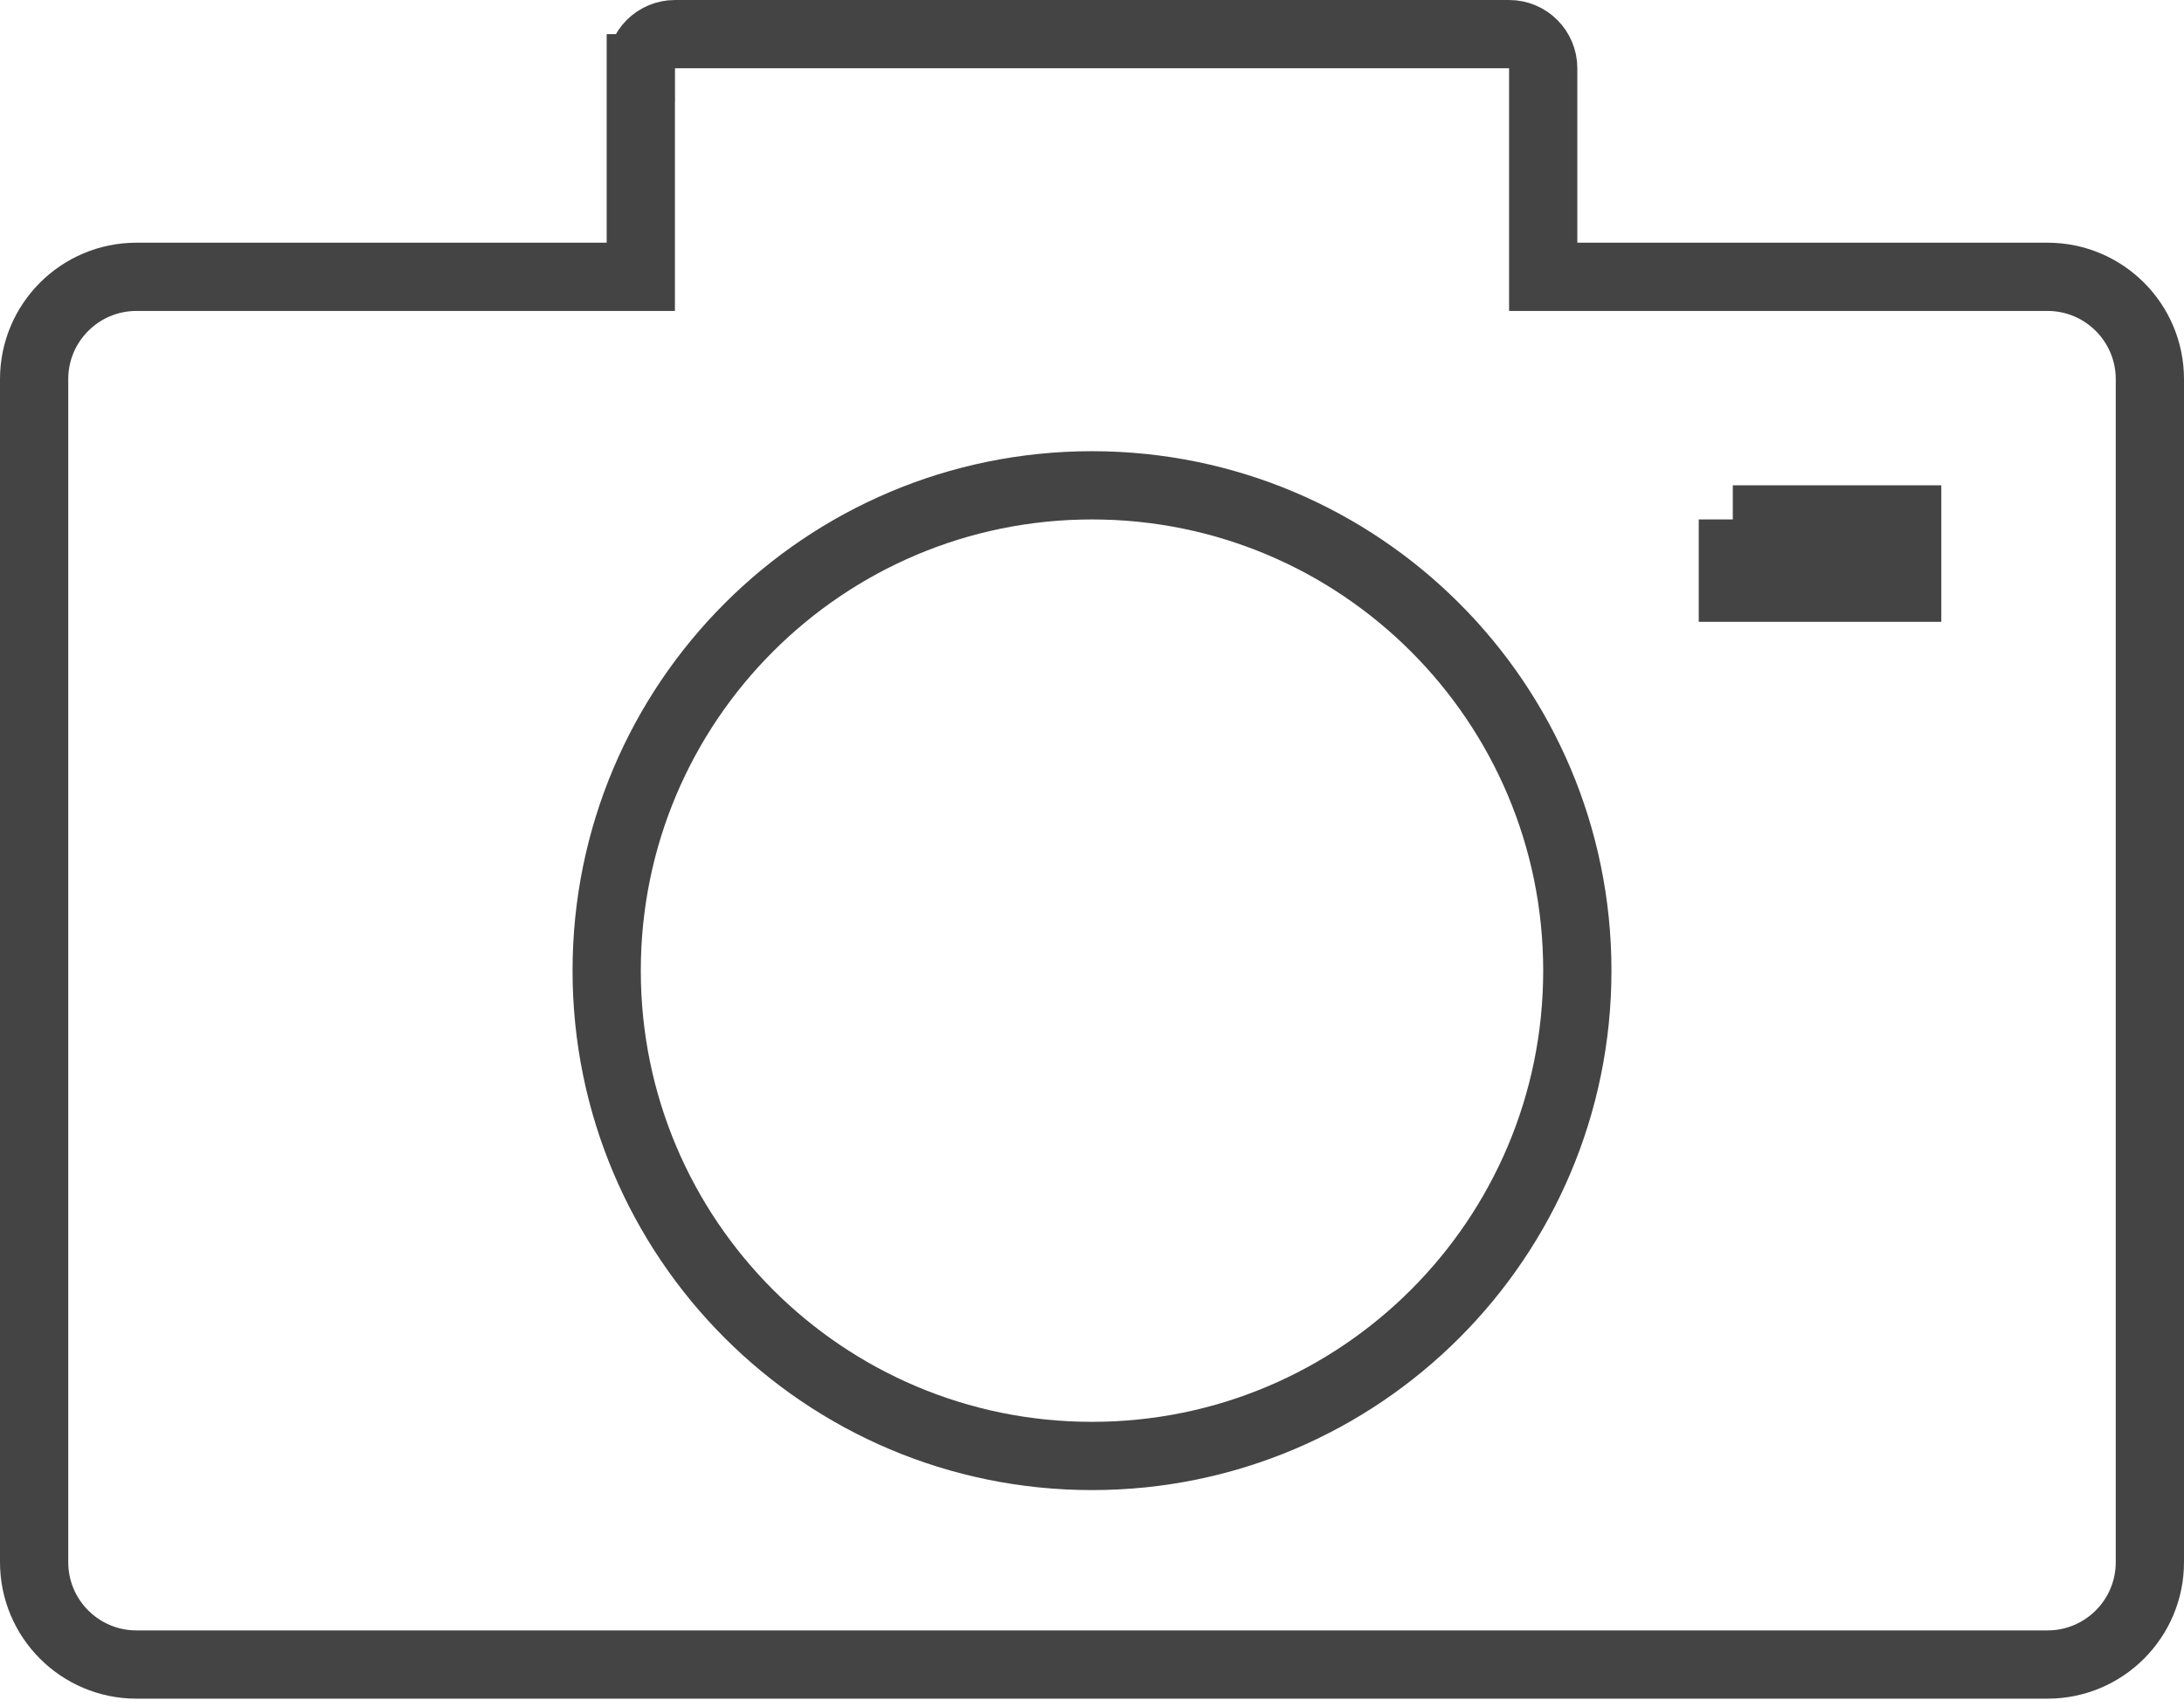
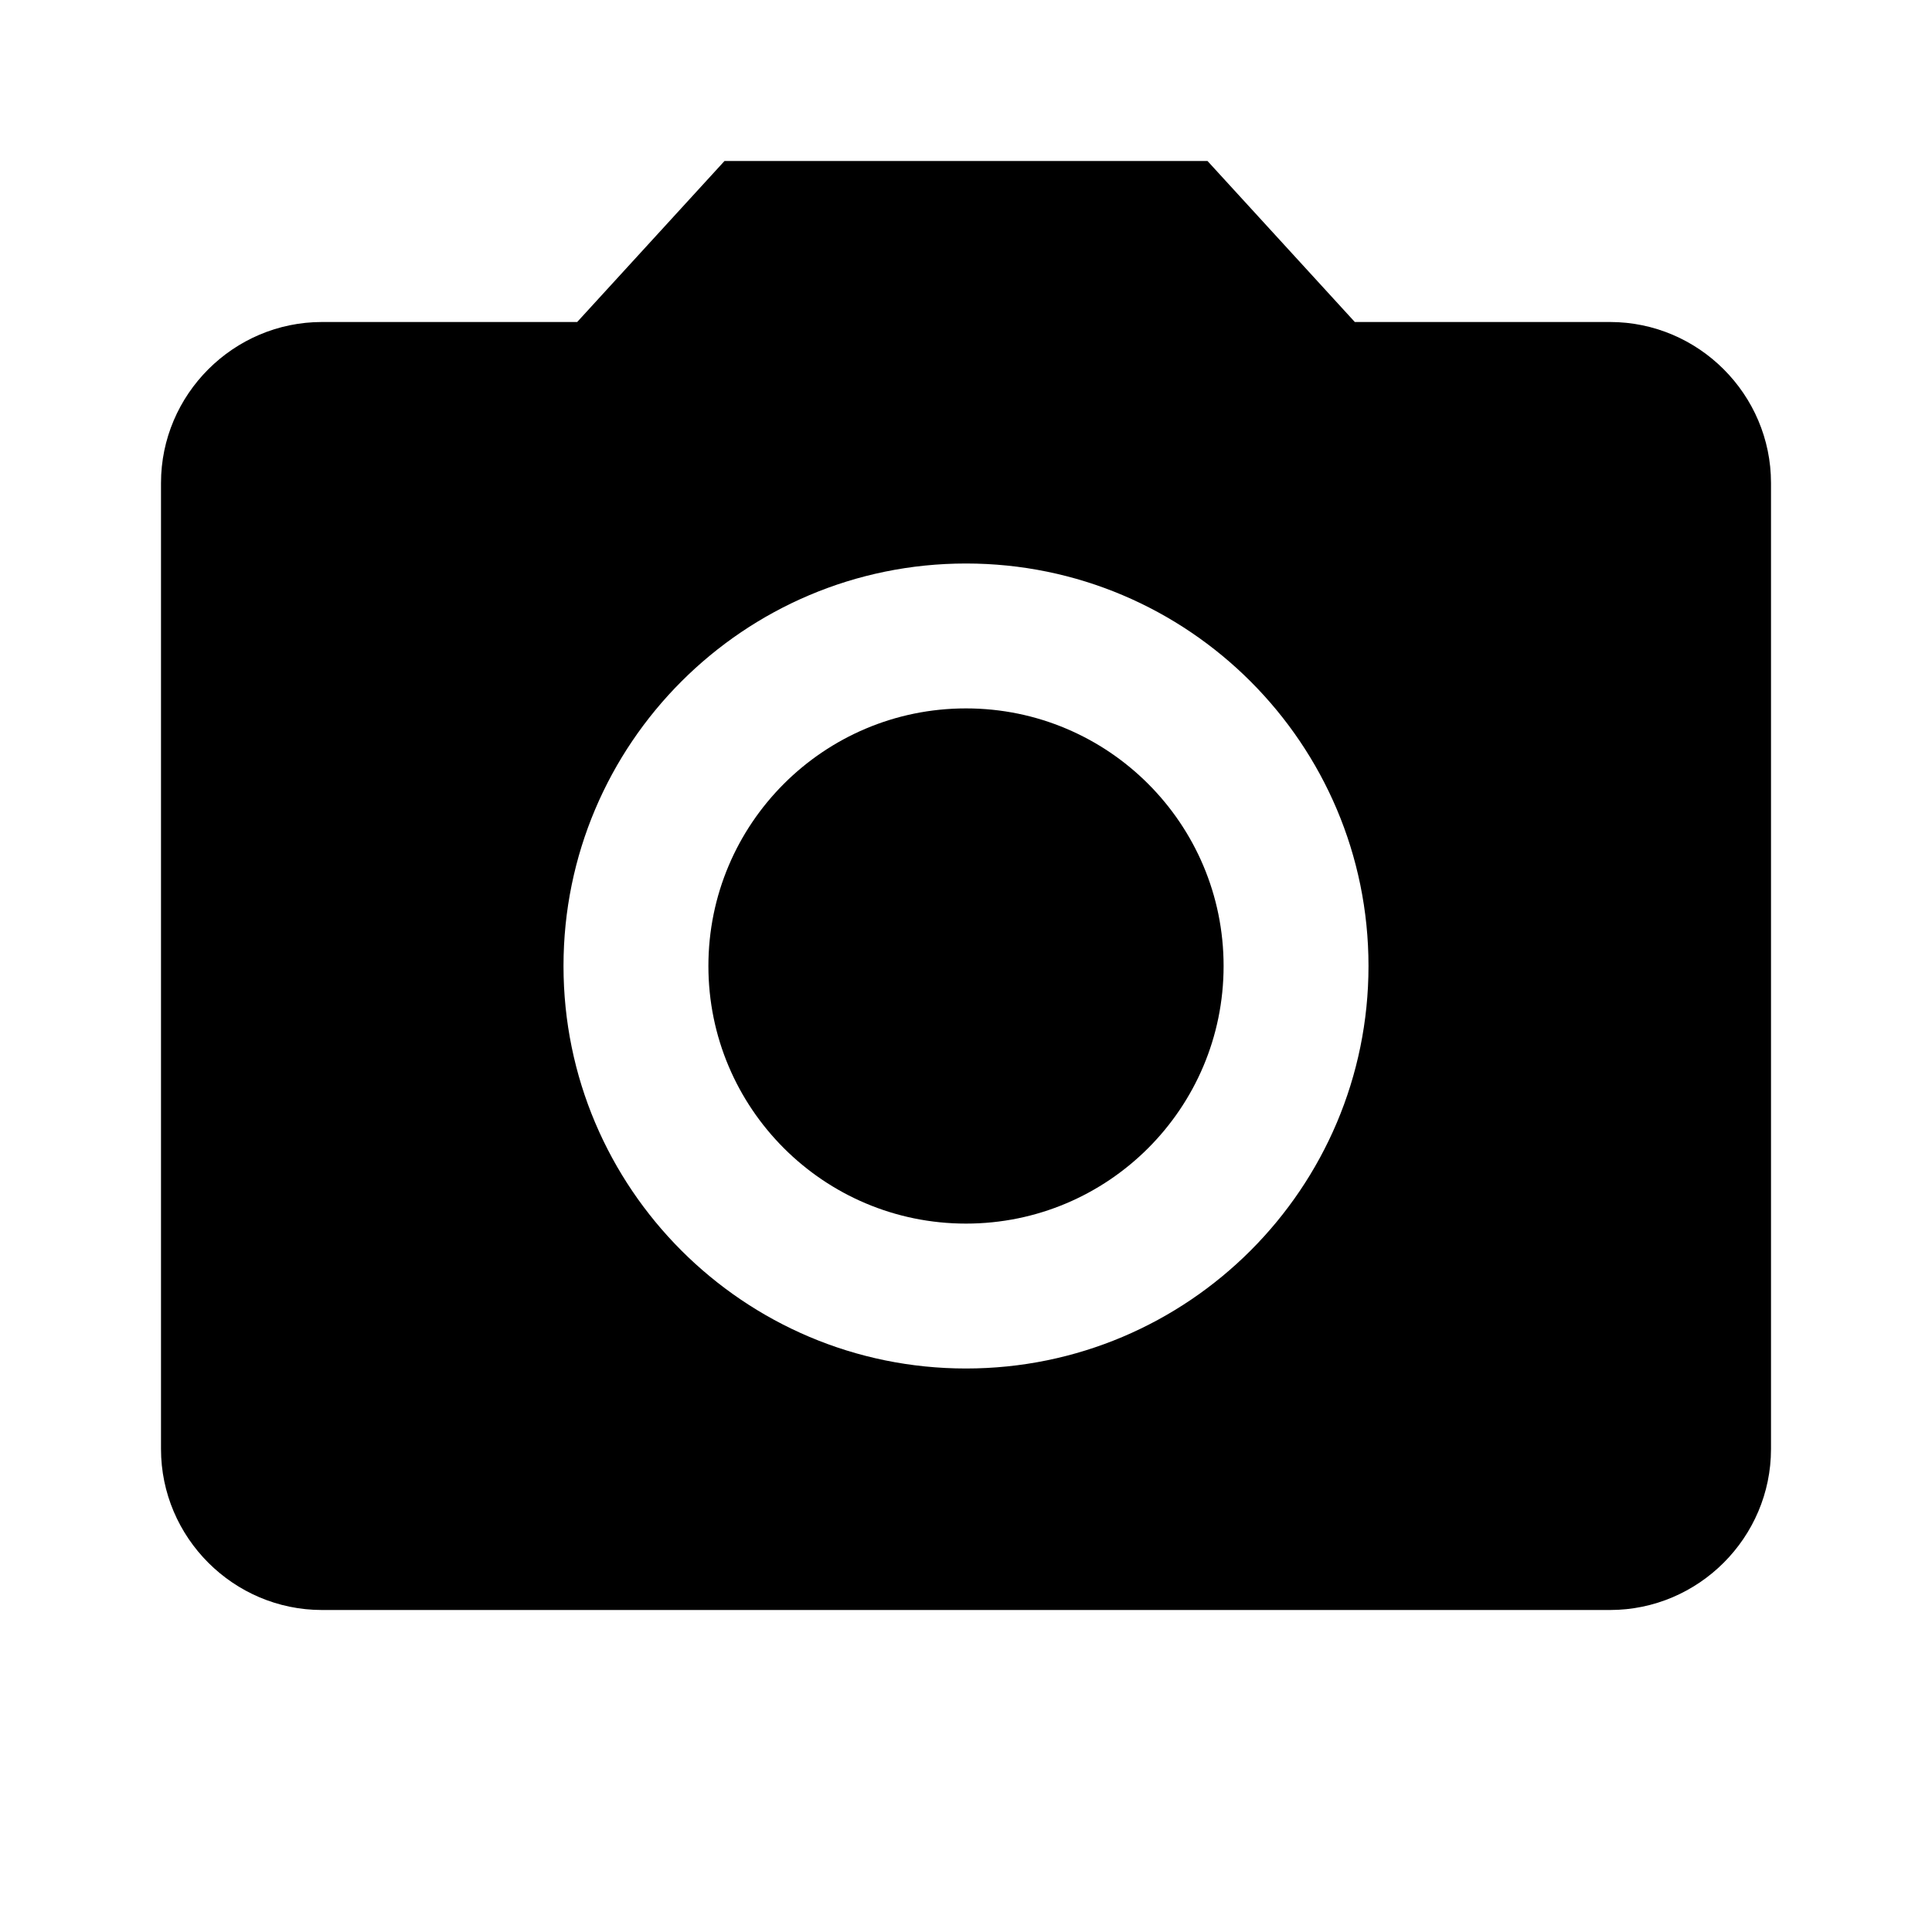
- <svg xmlns="http://www.w3.org/2000/svg" data-license="CC-BY 4.0" data-source="Knowit" width="32" height="25" viewBox="0 0 32 25">
-   <path fill="none" stroke="#444" d="M9.389 1v3.056H2a1.5 1.5 0 0 0-1.5 1.5v17.333a1.5 1.5 0 0 0 1.5 1.5h28a1.5 1.5 0 0 0 1.5-1.5V5.556a1.5 1.5 0 0 0-1.5-1.5h-7.389V1a.5.5 0 0 0-.5-.5H9.89a.5.5 0 0 0-.5.5zM16 21.333a7.111 7.111 0 1 1 0-14.222 7.111 7.111 0 0 1 0 14.222zm9.389-13.722h2.555v1H25.39v-1z" />
+ <svg xmlns="http://www.w3.org/2000/svg" height="48" viewBox="0 0 24 24" width="48" data-license="CC-BY 4.0" data-source="Material Design">
+   <circle cx="12" cy="12" r="3.2" />
+   <path d="M9 2L7.17 4H4c-1.1 0-2 .9-2 2v12c0 1.1.9 2 2 2h16c1.1 0 2-.9 2-2V6c0-1.1-.9-2-2-2h-3.17L15 2H9zm3 15c-2.76 0-5-2.24-5-5s2.24-5 5-5 5 2.24 5 5-2.24 5-5 5z" />
+   <path d="M0 0h24v24H0z" fill="none" />
</svg>
